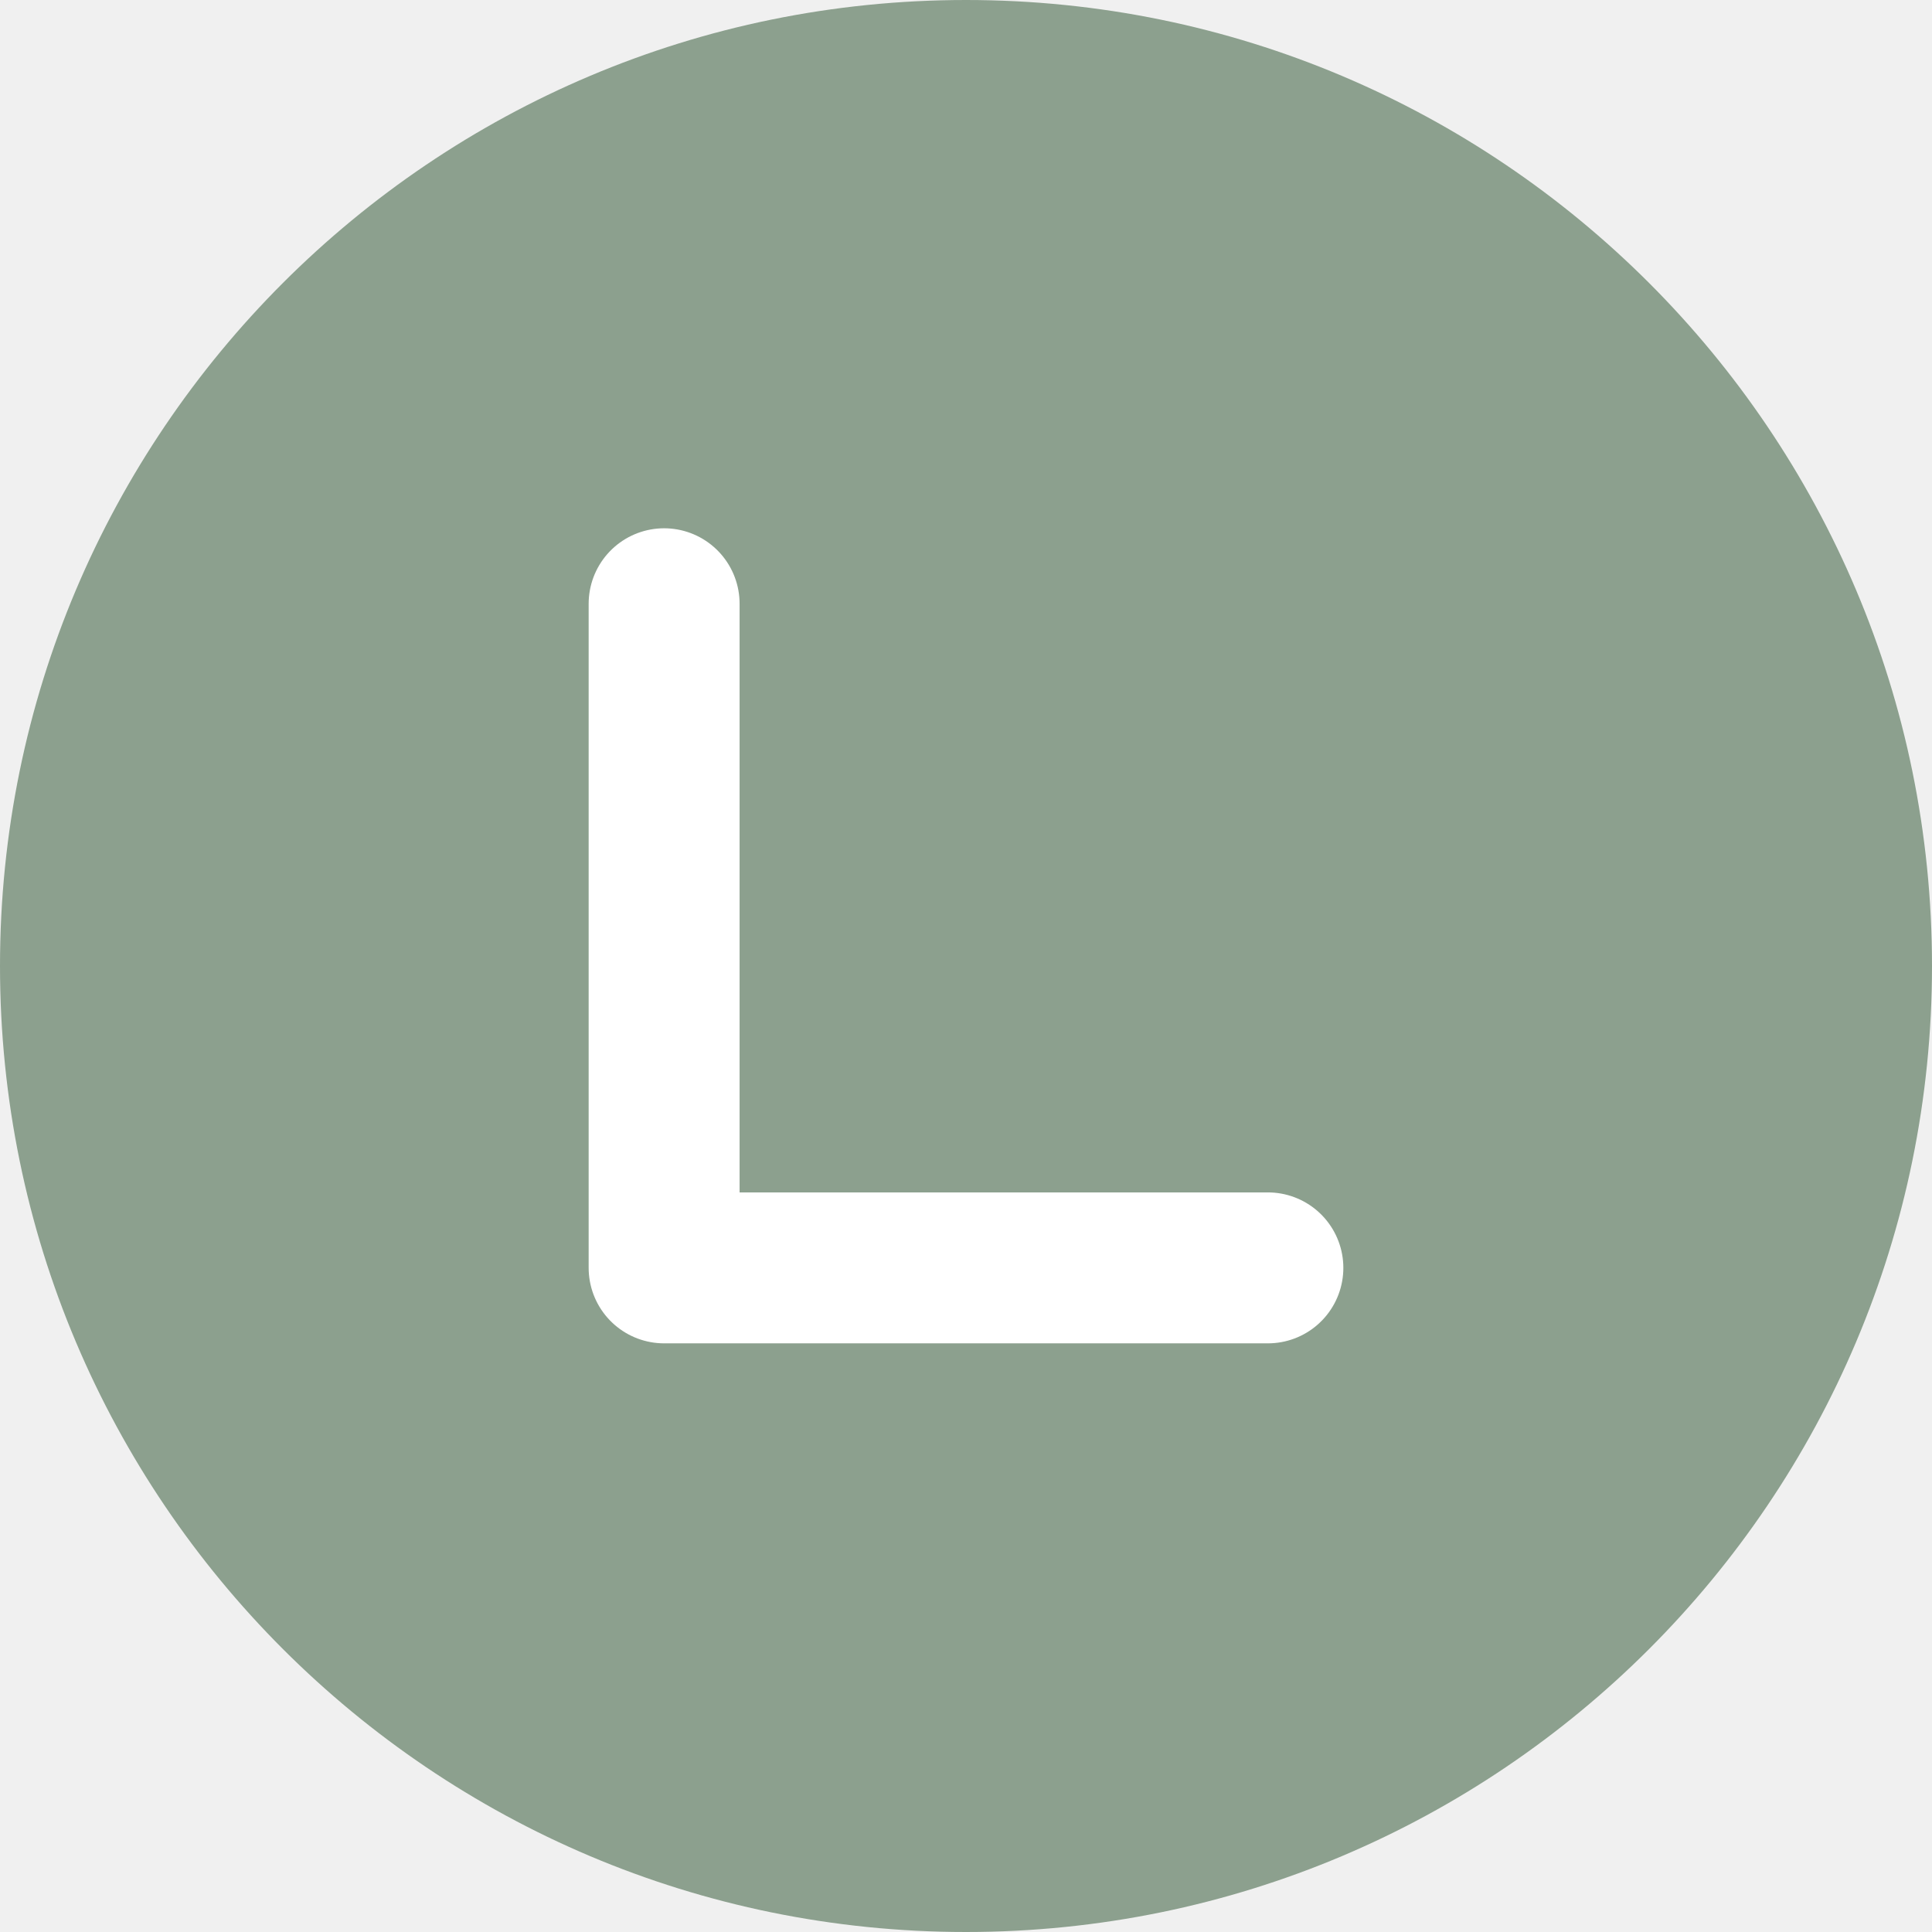
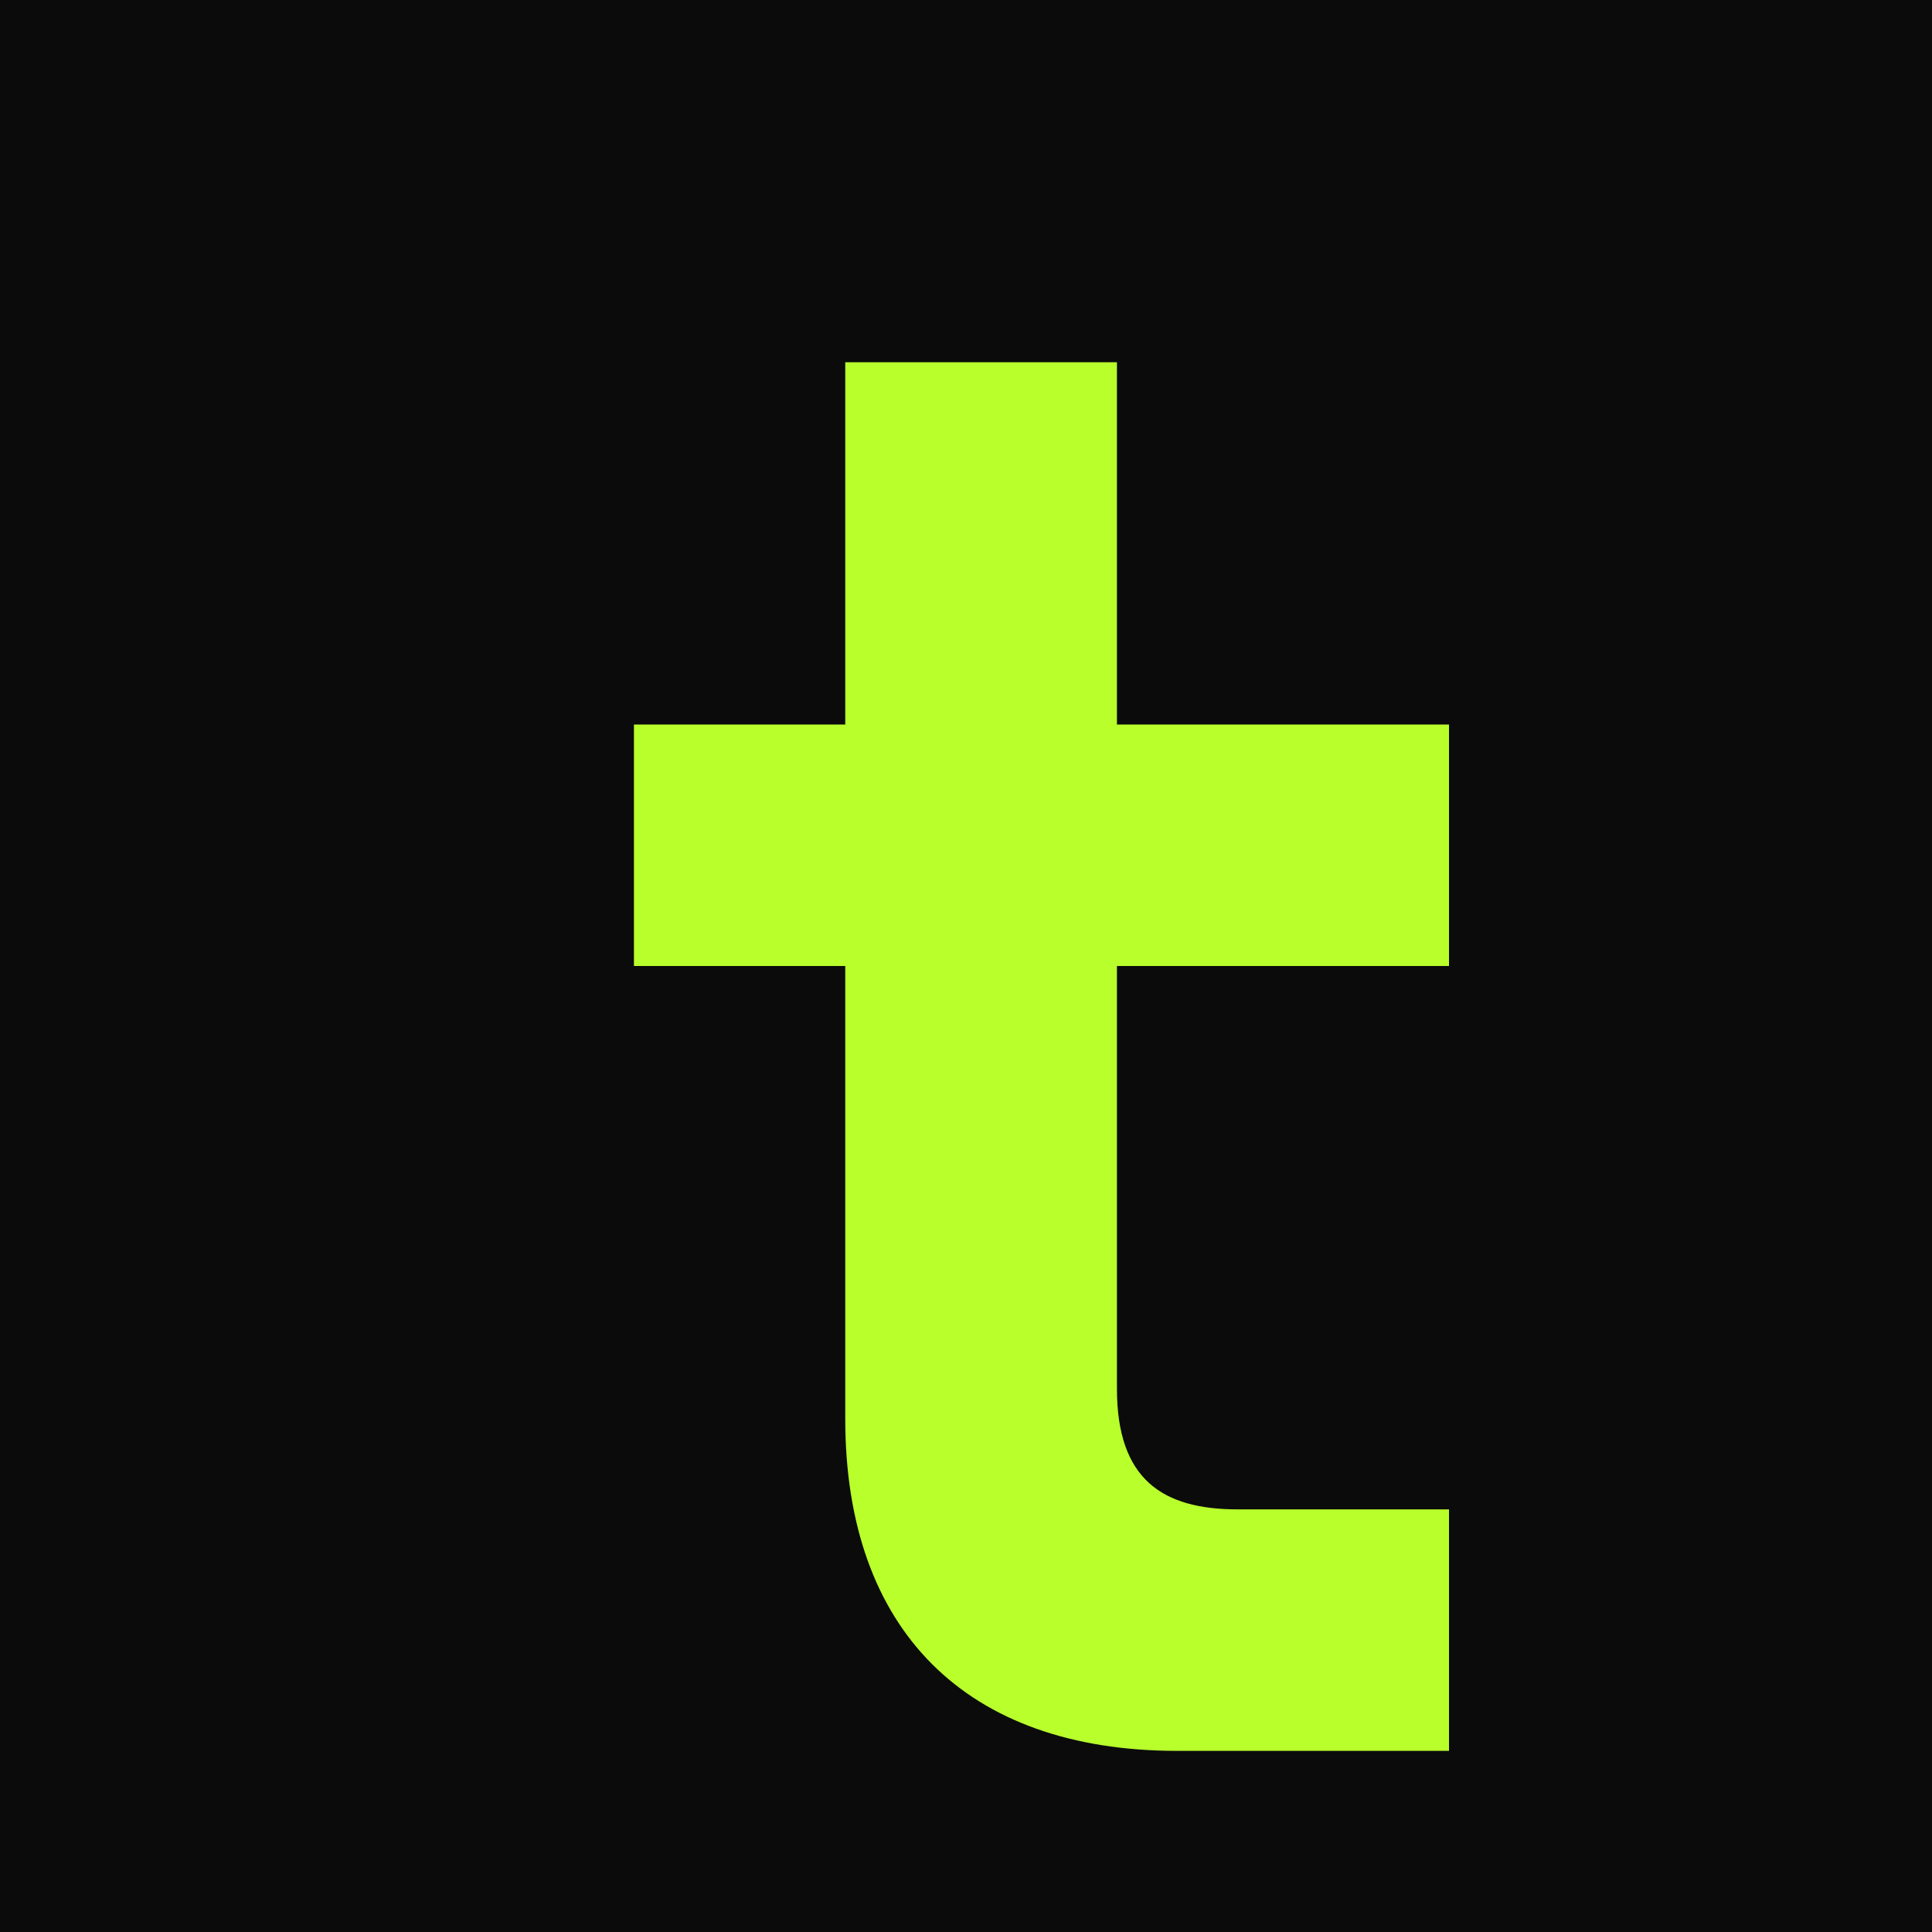
<svg xmlns="http://www.w3.org/2000/svg" viewBox="0 0 64 64">
-   <circle cx="32" cy="32" r="32" fill="#8CA08E" />
-   <path d="M22 20v22h20" stroke="#FFFFFF" stroke-width="5" stroke-linecap="round" stroke-linejoin="round" fill="none" />
+   <rect width="64" height="64" fill="#0B0B0B" />
+   <path d="M28 12h9v12h11v8H37v14c0 3 1.5 4 4 4h7v8h-9c-7 0-11-4-11-11V32h-7v-8h7z" fill="#B8FF2C" />
</svg>
